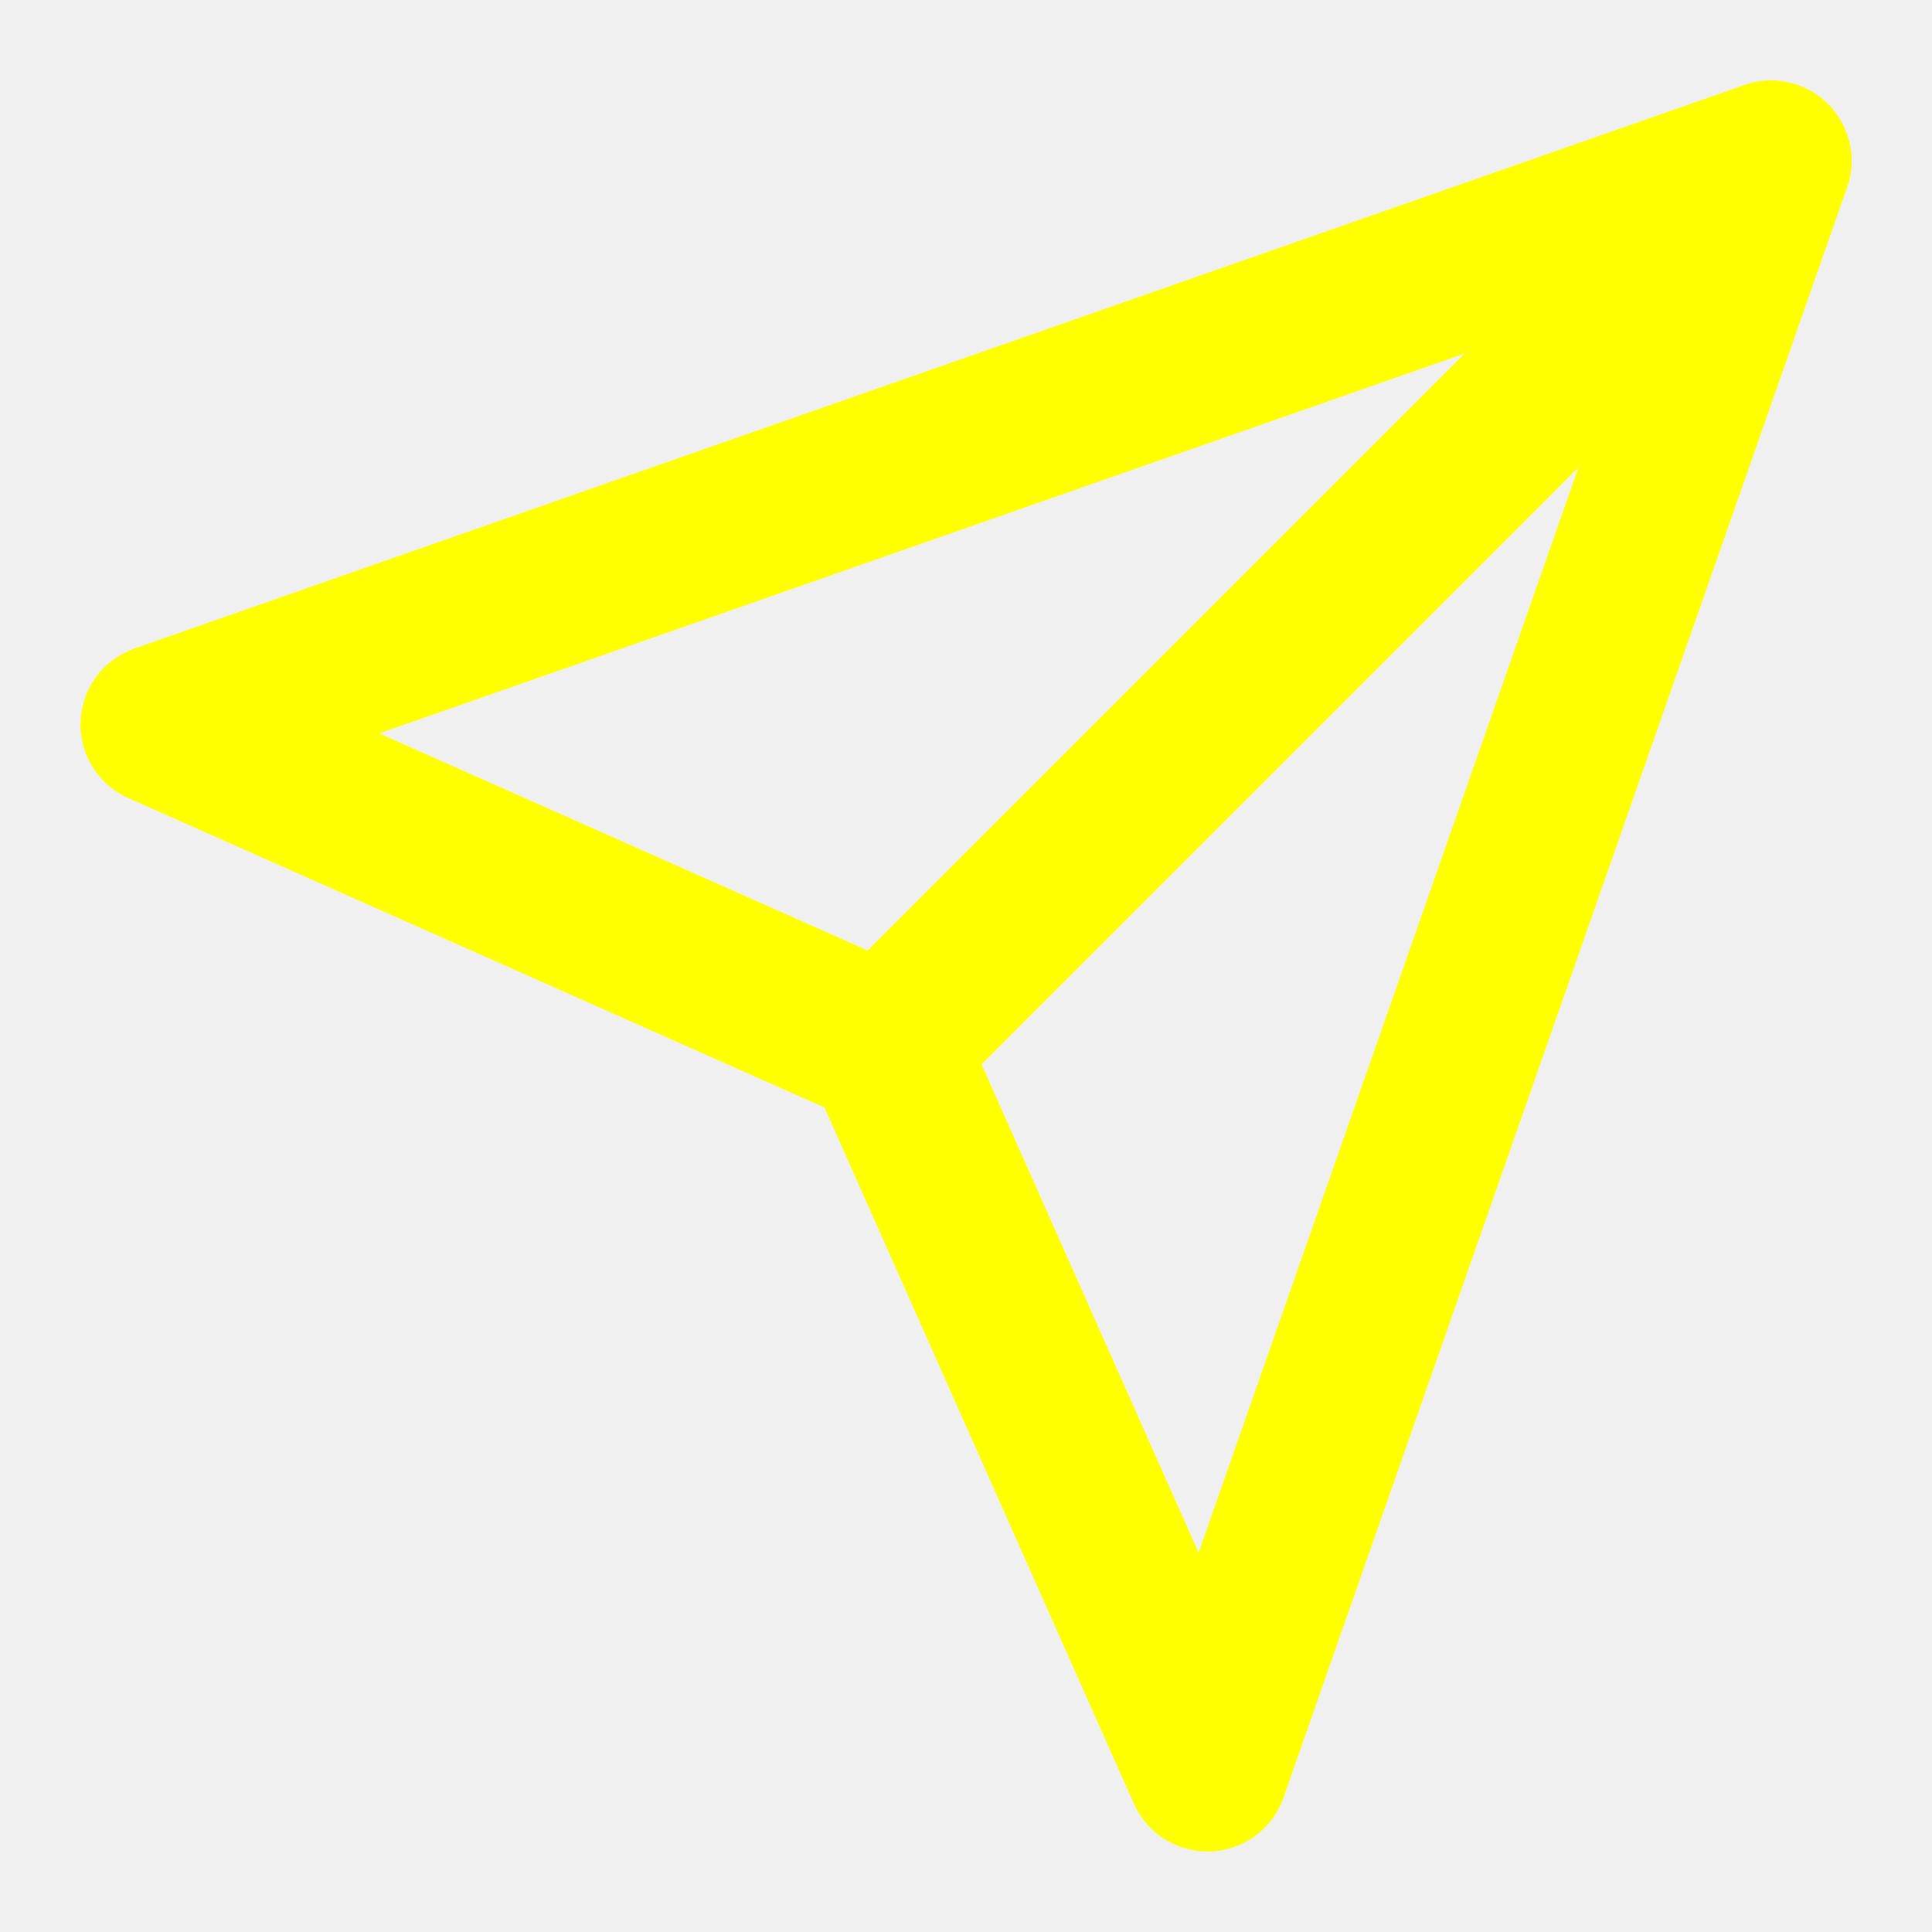
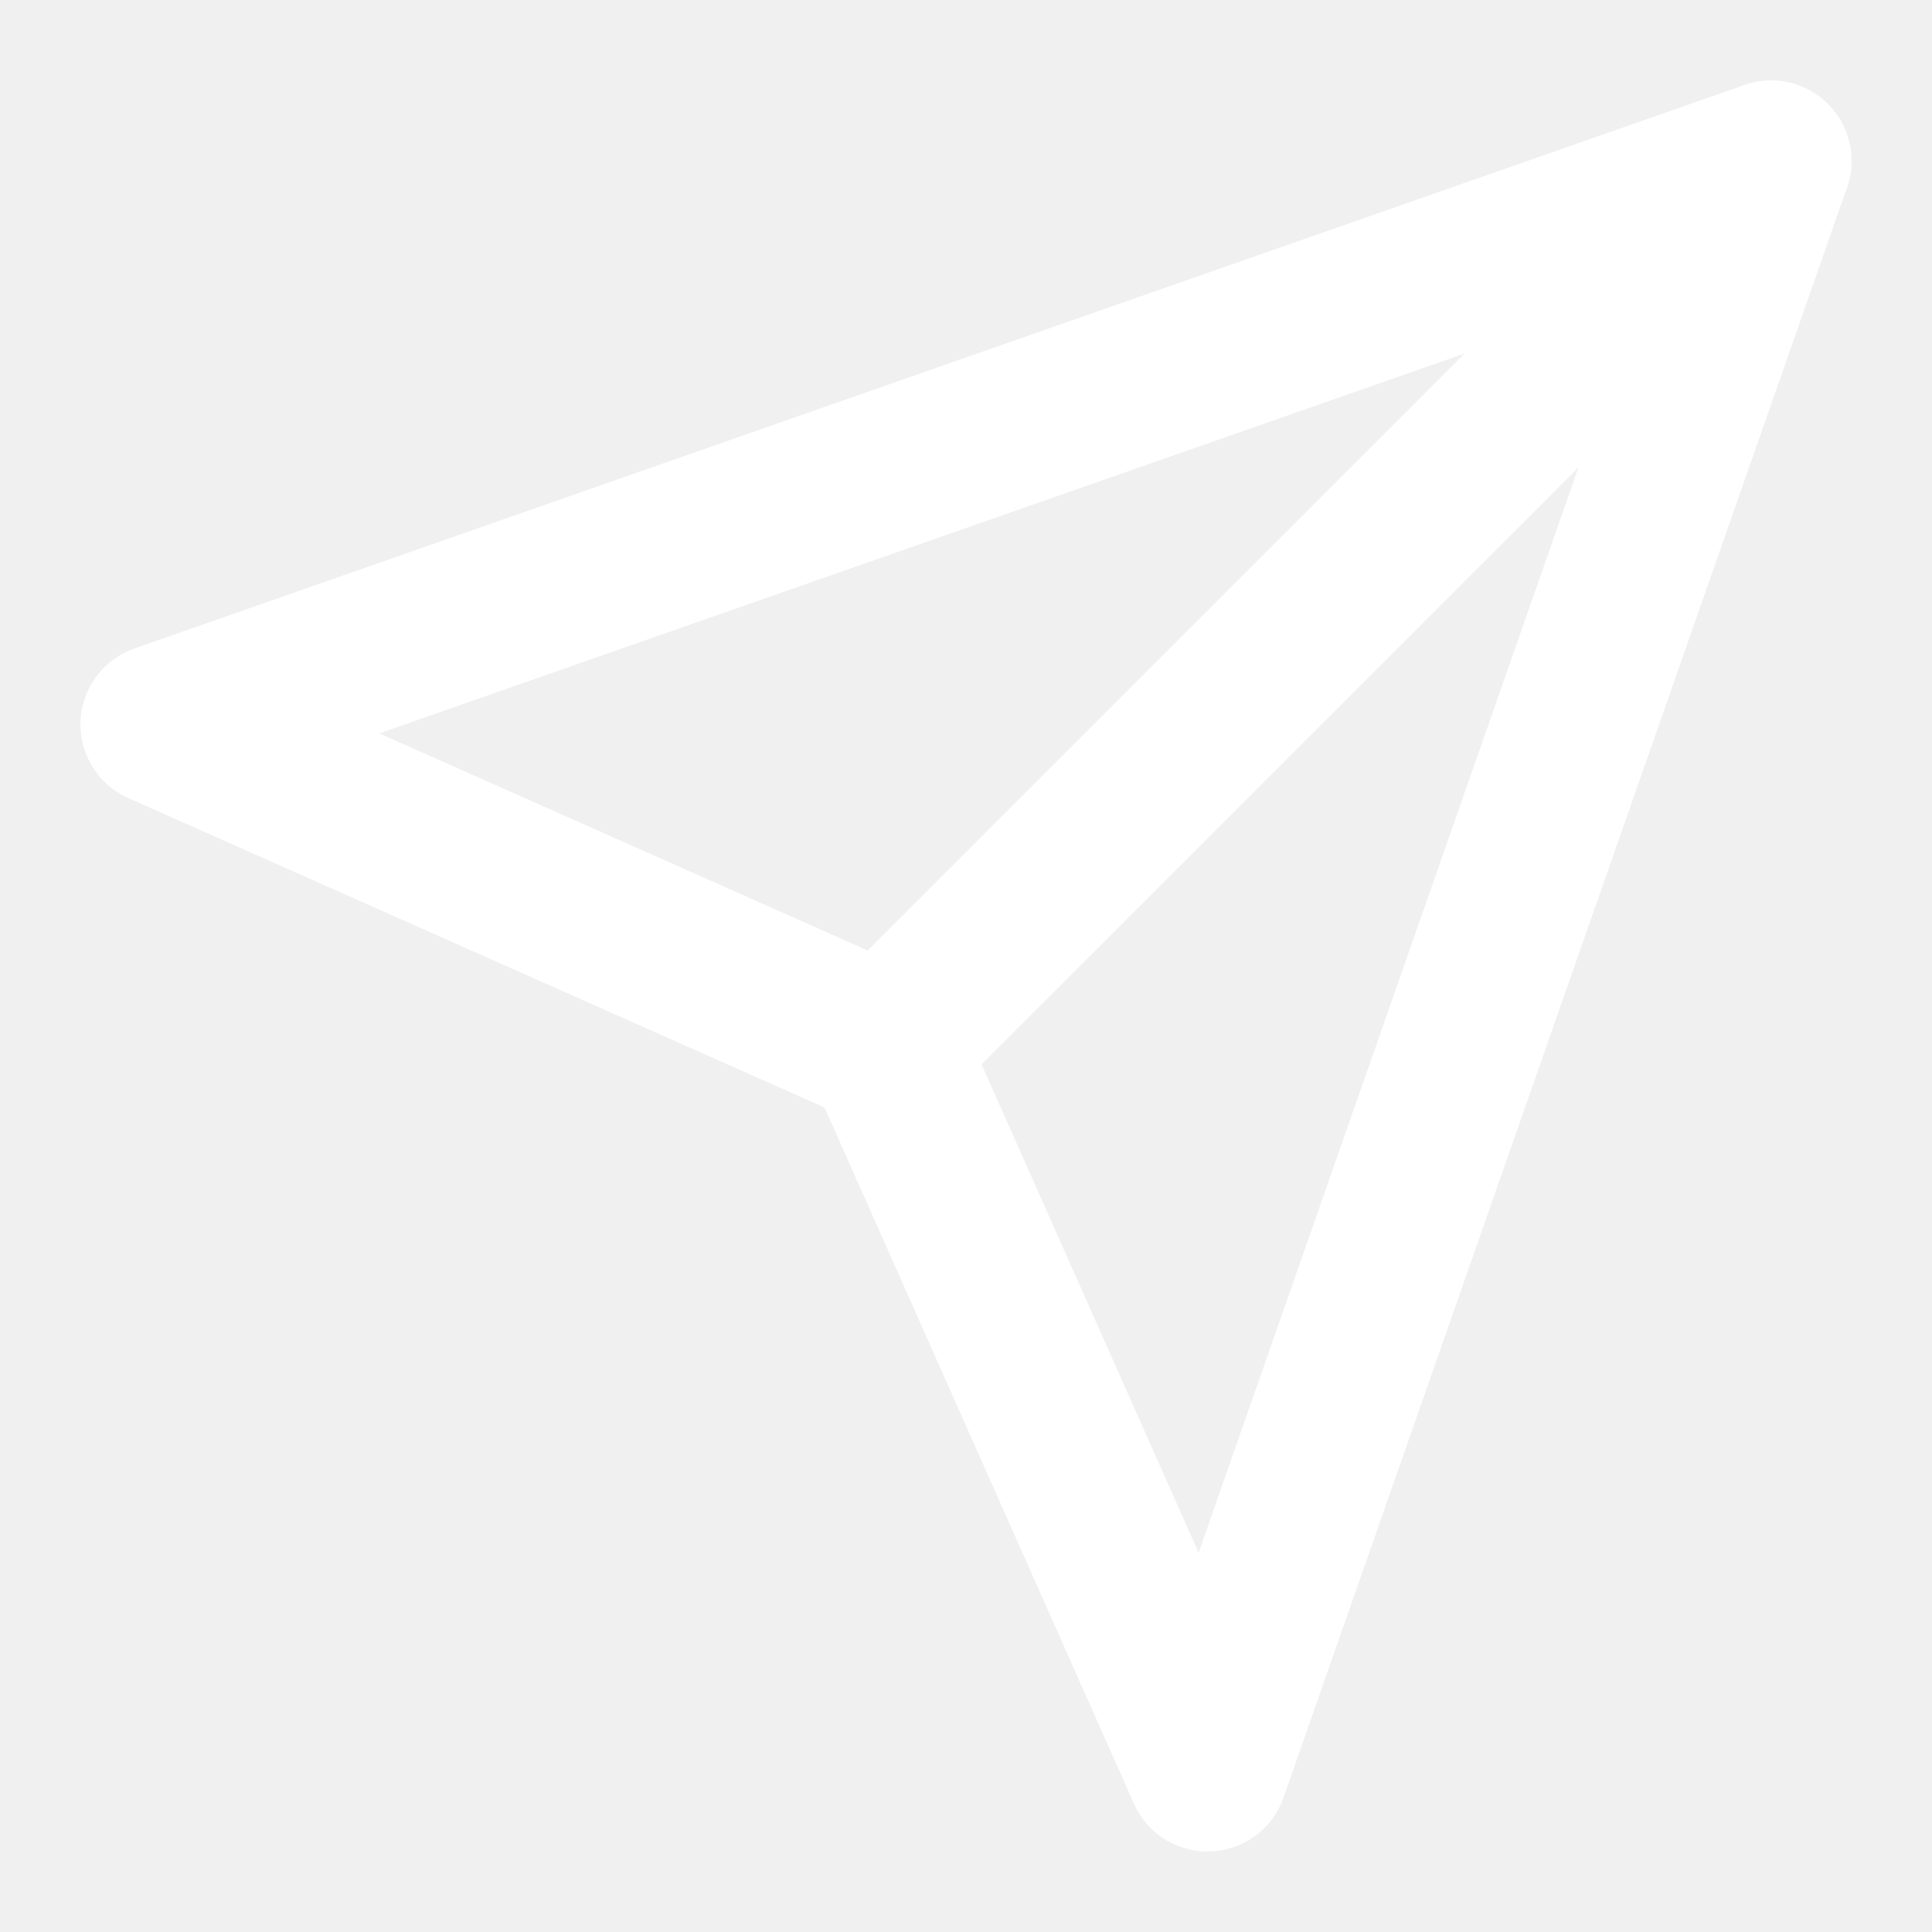
- <svg xmlns="http://www.w3.org/2000/svg" width="20" height="20" viewBox="0 0 24 24" fill="none" stroke="yellow" stroke-width="2" stroke-linecap="round" stroke-linejoin="round" class="feather feather-send">
+ <svg xmlns="http://www.w3.org/2000/svg" width="20" height="20" viewBox="0 0 24 24" fill="none" stroke="white" stroke-width="2" stroke-linecap="round" stroke-linejoin="round" class="feather feather-send">
  <line x1="22" y1="2" x2="11" y2="13" />
  <polygon points="22 2 15 22 11 13 2 9 22 2" />
</svg>
